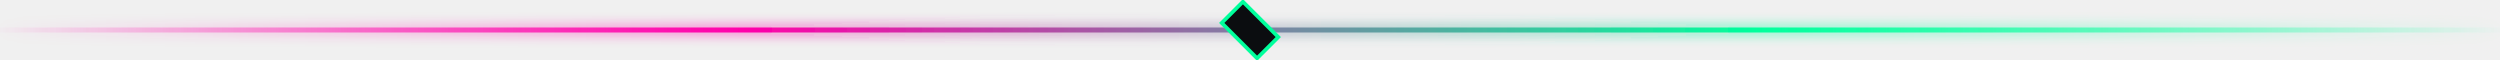
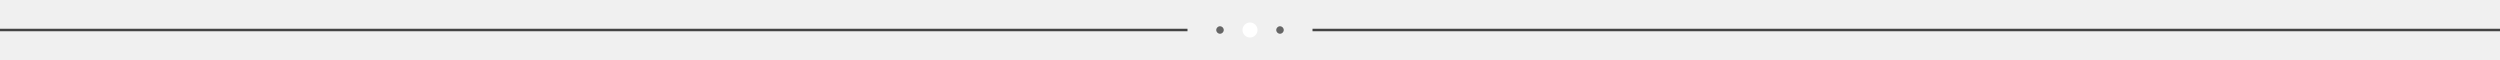
- <svg xmlns="http://www.w3.org/2000/svg" width="1000" height="24" viewBox="0 0 1000 24">
-   <defs>
-     <linearGradient id="g" x1="0" y1="0" x2="1" y2="0">
-       <stop offset="0" stop-color="#ff00aa" stop-opacity="0" />
-       <stop offset="0.3" stop-color="#ff00aa" />
-       <stop offset="0.7" stop-color="#00ff9c" />
-       <stop offset="1" stop-color="#00ff9c" stop-opacity="0" />
-     </linearGradient>
-     <linearGradient id="pulse" x1="0" y1="0" x2="1" y2="0">
-       <stop offset="0" stop-color="#fff" stop-opacity="0" />
-       <stop offset="0.5" stop-color="#fff" />
-       <stop offset="1" stop-color="#fff" stop-opacity="0" />
-     </linearGradient>
-     <filter id="glow" x="-5%" y="-300%" width="110%" height="700%">
-       <feGaussianBlur stdDeviation="2.5" result="b" />
-       <feMerge>
-         <feMergeNode in="b" />
-         <feMergeNode in="SourceGraphic" />
-       </feMerge>
-     </filter>
-   </defs>
-   <rect x="0" y="11" width="1000" height="2" fill="url(#g)" filter="url(#glow)" />
-   <rect x="-120" y="9" width="120" height="6" rx="3" fill="url(#pulse)" opacity="0.9" filter="url(#glow)">
-     <animate attributeName="x" values="-120;1000" dur="3s" repeatCount="indefinite" />
-   </rect>
-   <rect x="490" y="6" width="20" height="12" fill="#0b0d10" stroke="#00ff9c" stroke-width="1.5" transform="rotate(45 500 12)">
-     <animate attributeName="stroke" values="#00ff9c;#ff00aa;#00ff9c" dur="3s" repeatCount="indefinite" />
-   </rect>
+ <svg xmlns="http://www.w3.org/2000/svg" width="1000" height="24" viewBox="0 0 1000 24" role="img" aria-label="Section divider">
+   <path d="M0 12H475M525 12H1000" stroke="#444" stroke-width="1" />
+   <circle cx="500" cy="12" r="3" fill="#fff" />
+   <circle cx="488" cy="12" r="1.5" fill="#666" />
+   <circle cx="512" cy="12" r="1.5" fill="#666" />
</svg>
